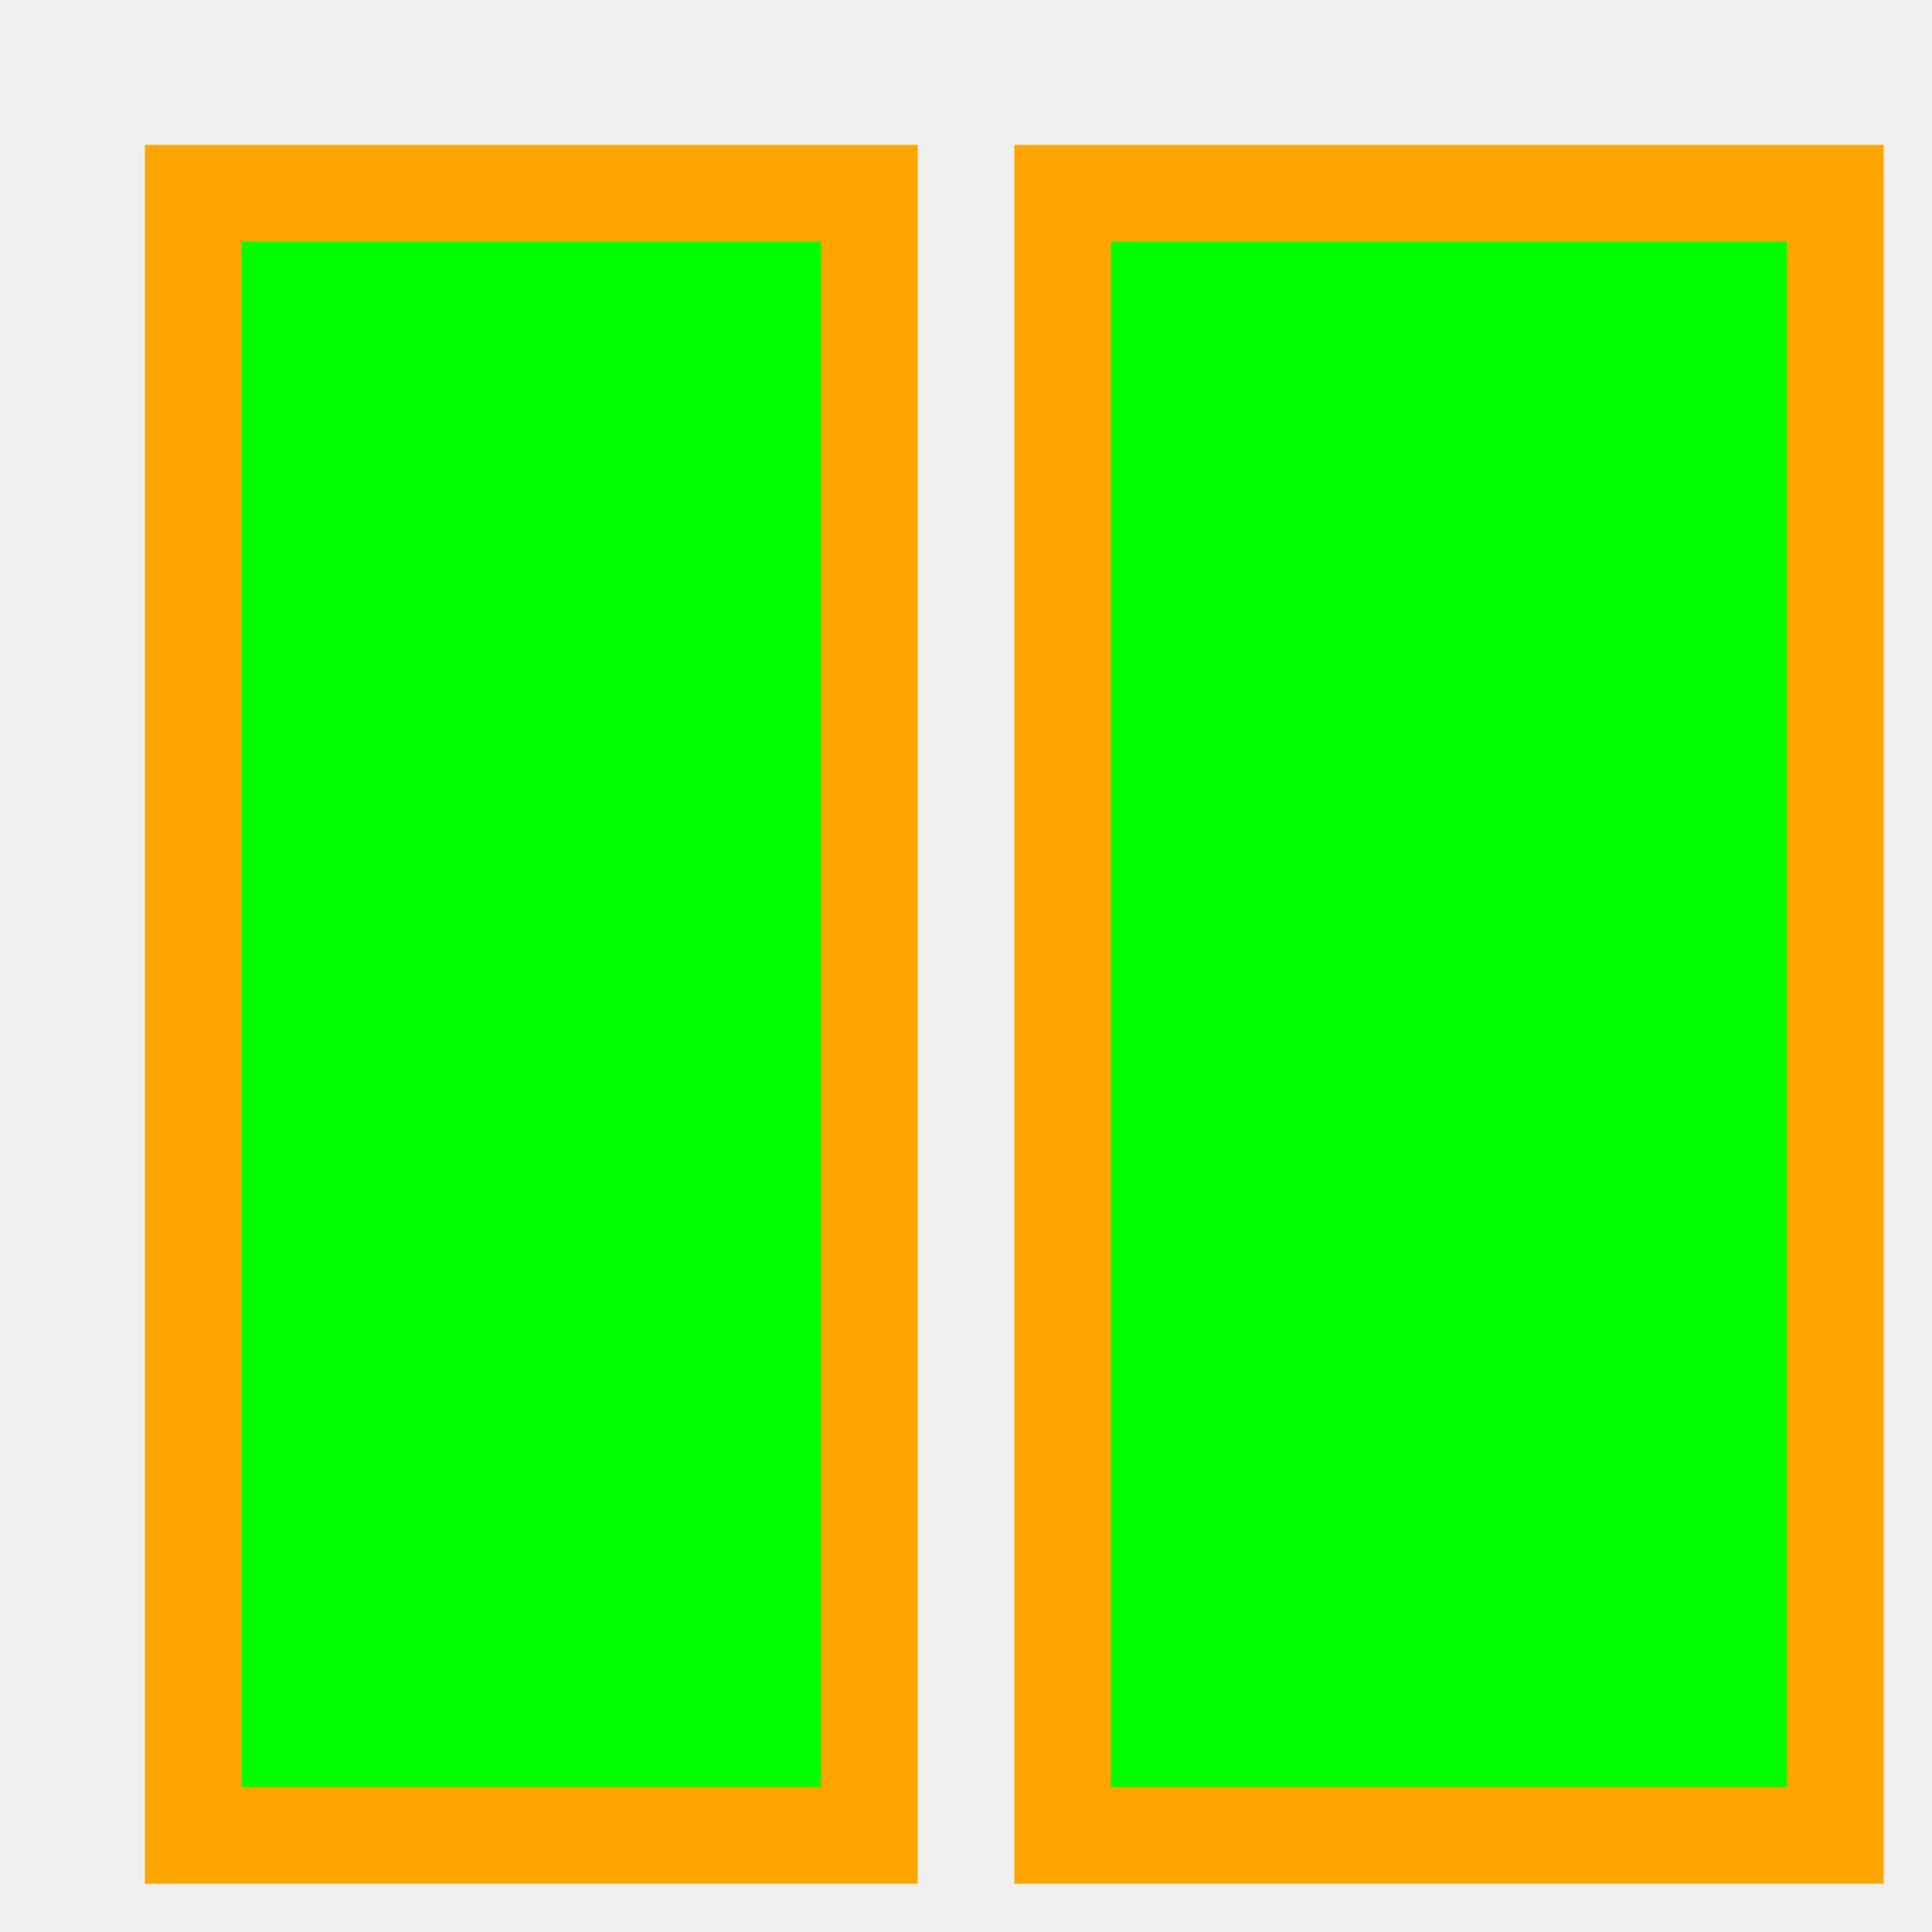
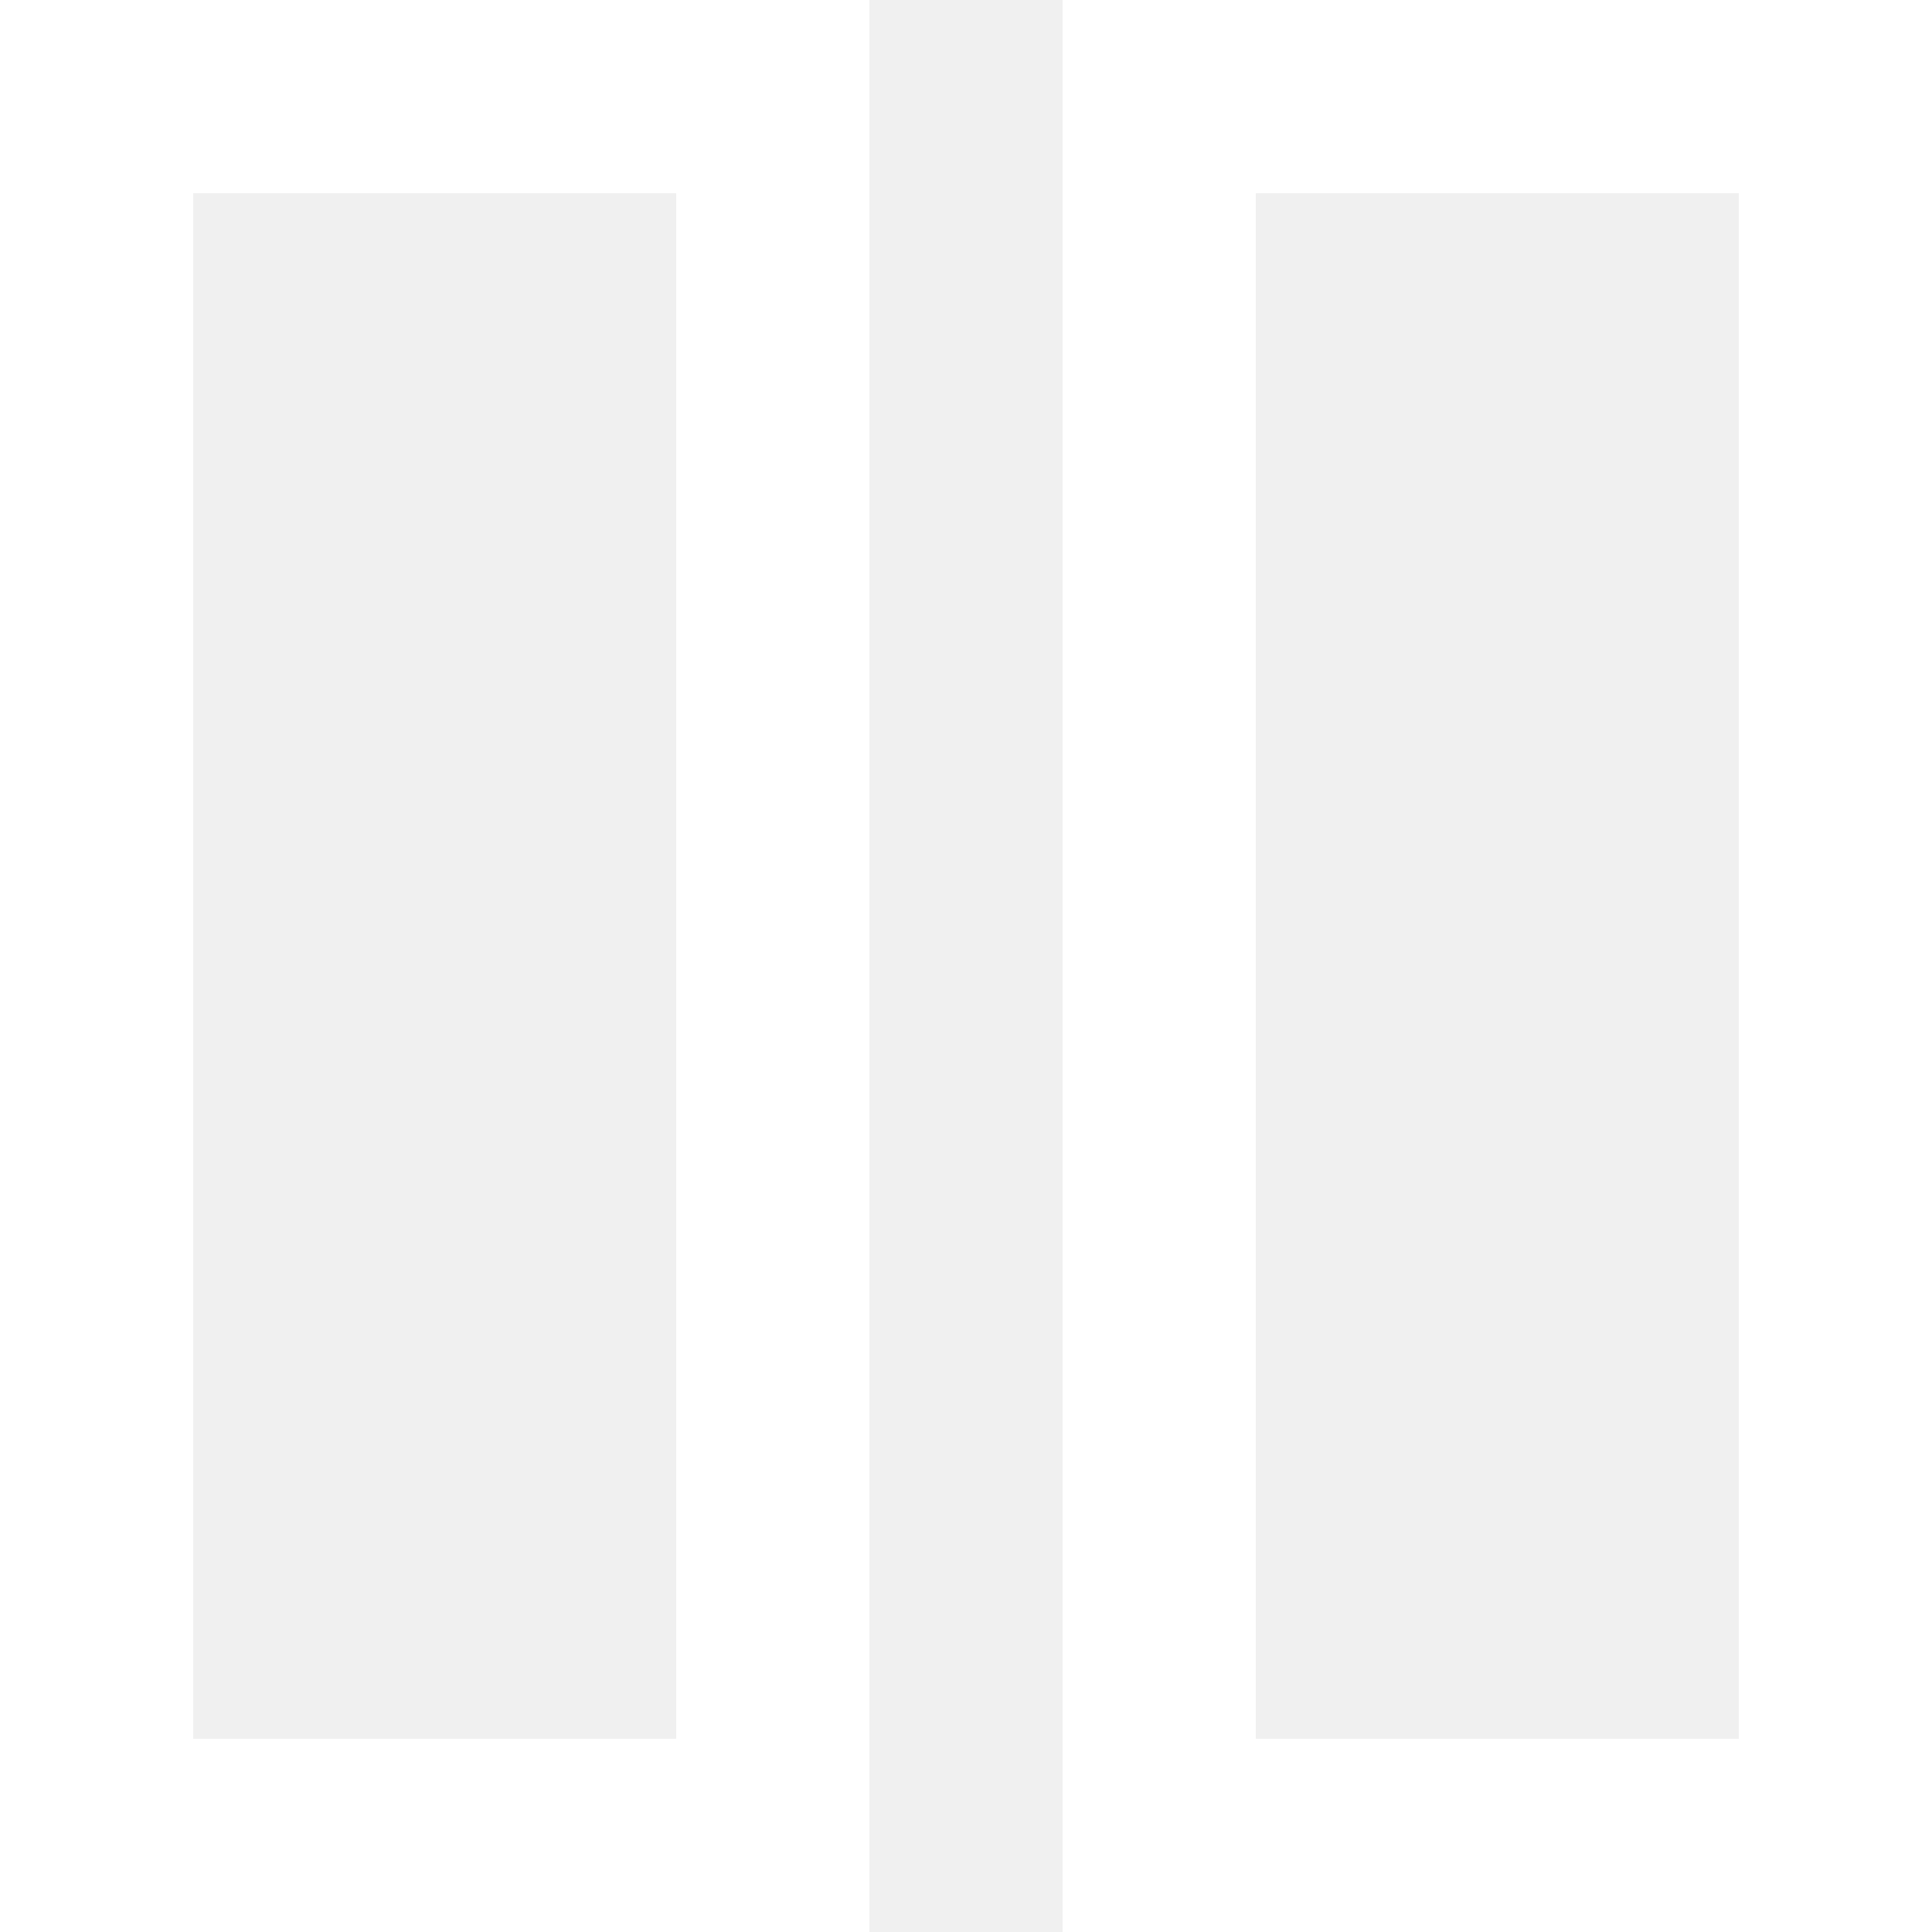
- <svg xmlns="http://www.w3.org/2000/svg" version="1.2" baseProfile="tiny" id="tmcsmallpause" width="20px" height="20px">
-   <polygon points="2,2 9,2 9,19 2,19" style="fill:lime;stroke:orange;stroke-width:1" />
-   <polygon points="11,2 19,2 19,19 11,19" style="fill:lime;stroke:orange;stroke-width:1" />
+ <svg xmlns="http://www.w3.org/2000/svg" version="1.2" baseProfile="tiny" id="tmcsmallpause" width="20px" height="20px" viewBox="0 0 20 20">
+   <rect x="1" y="1" height="18" width="7" fill="none" stroke="white" stroke-width="2" />
+   <rect x="12" y="1" height="18" width="7" fill="none" stroke="white" stroke-width="2" />
</svg>
